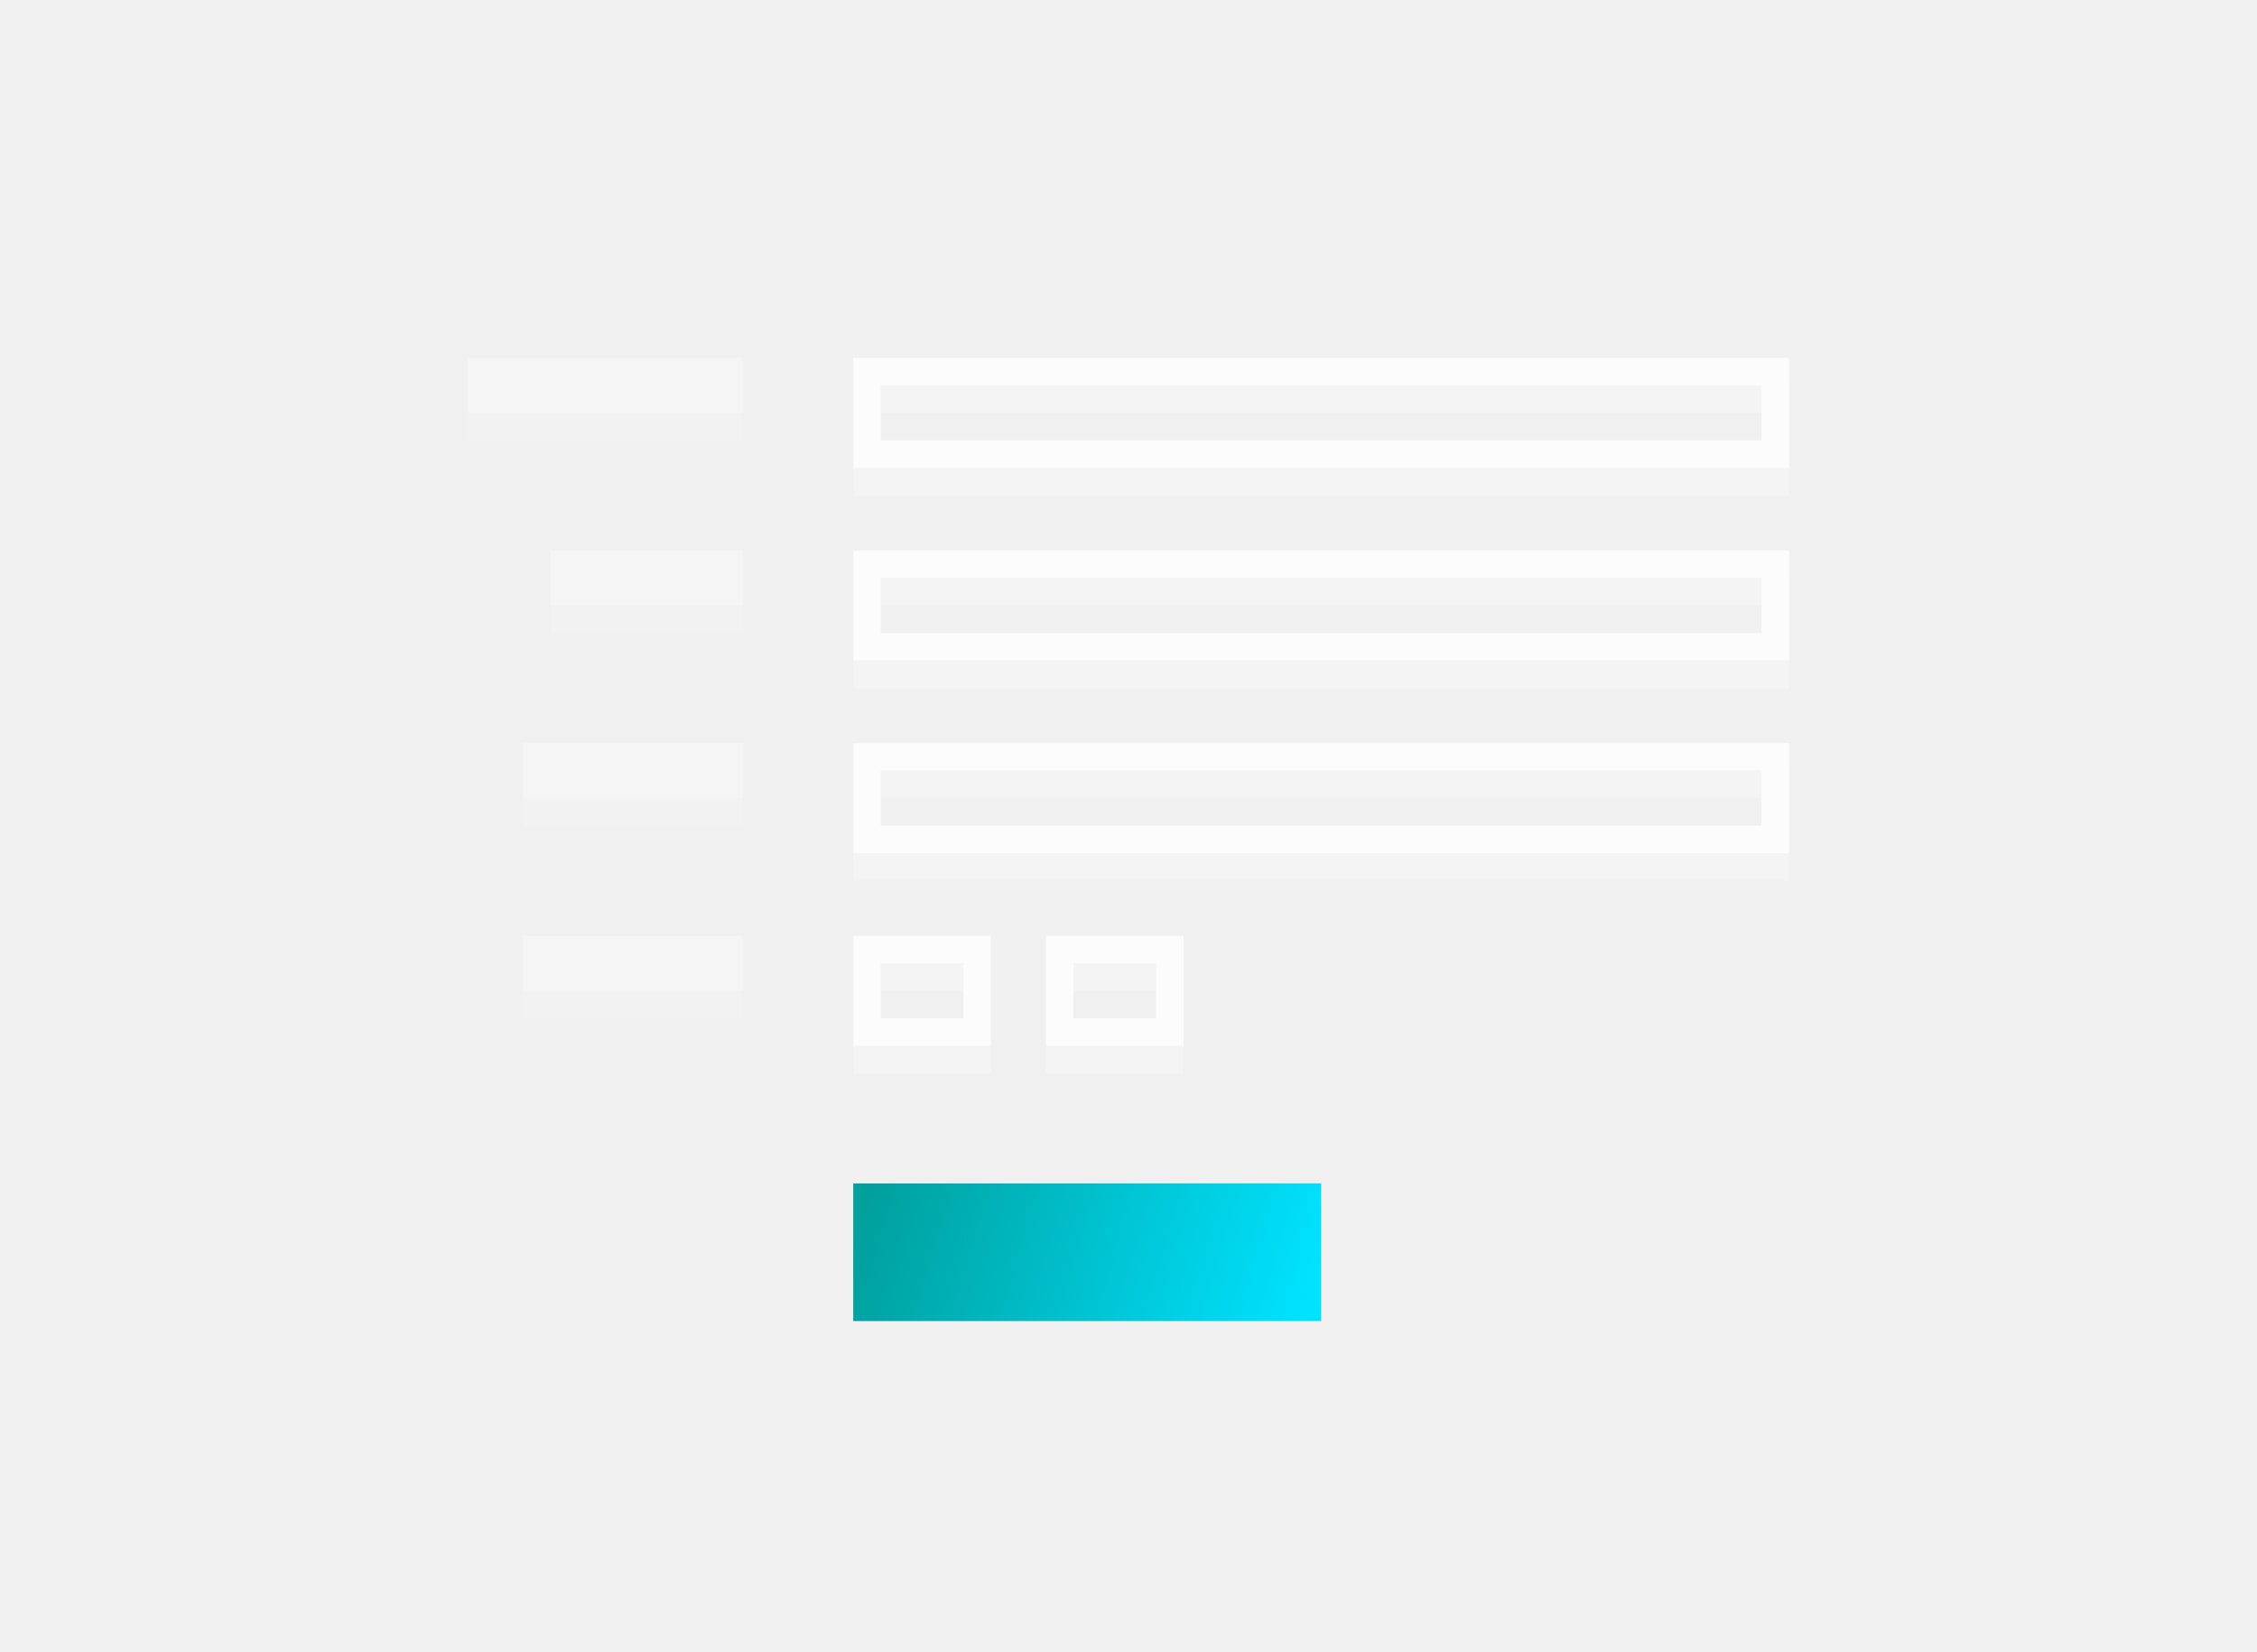
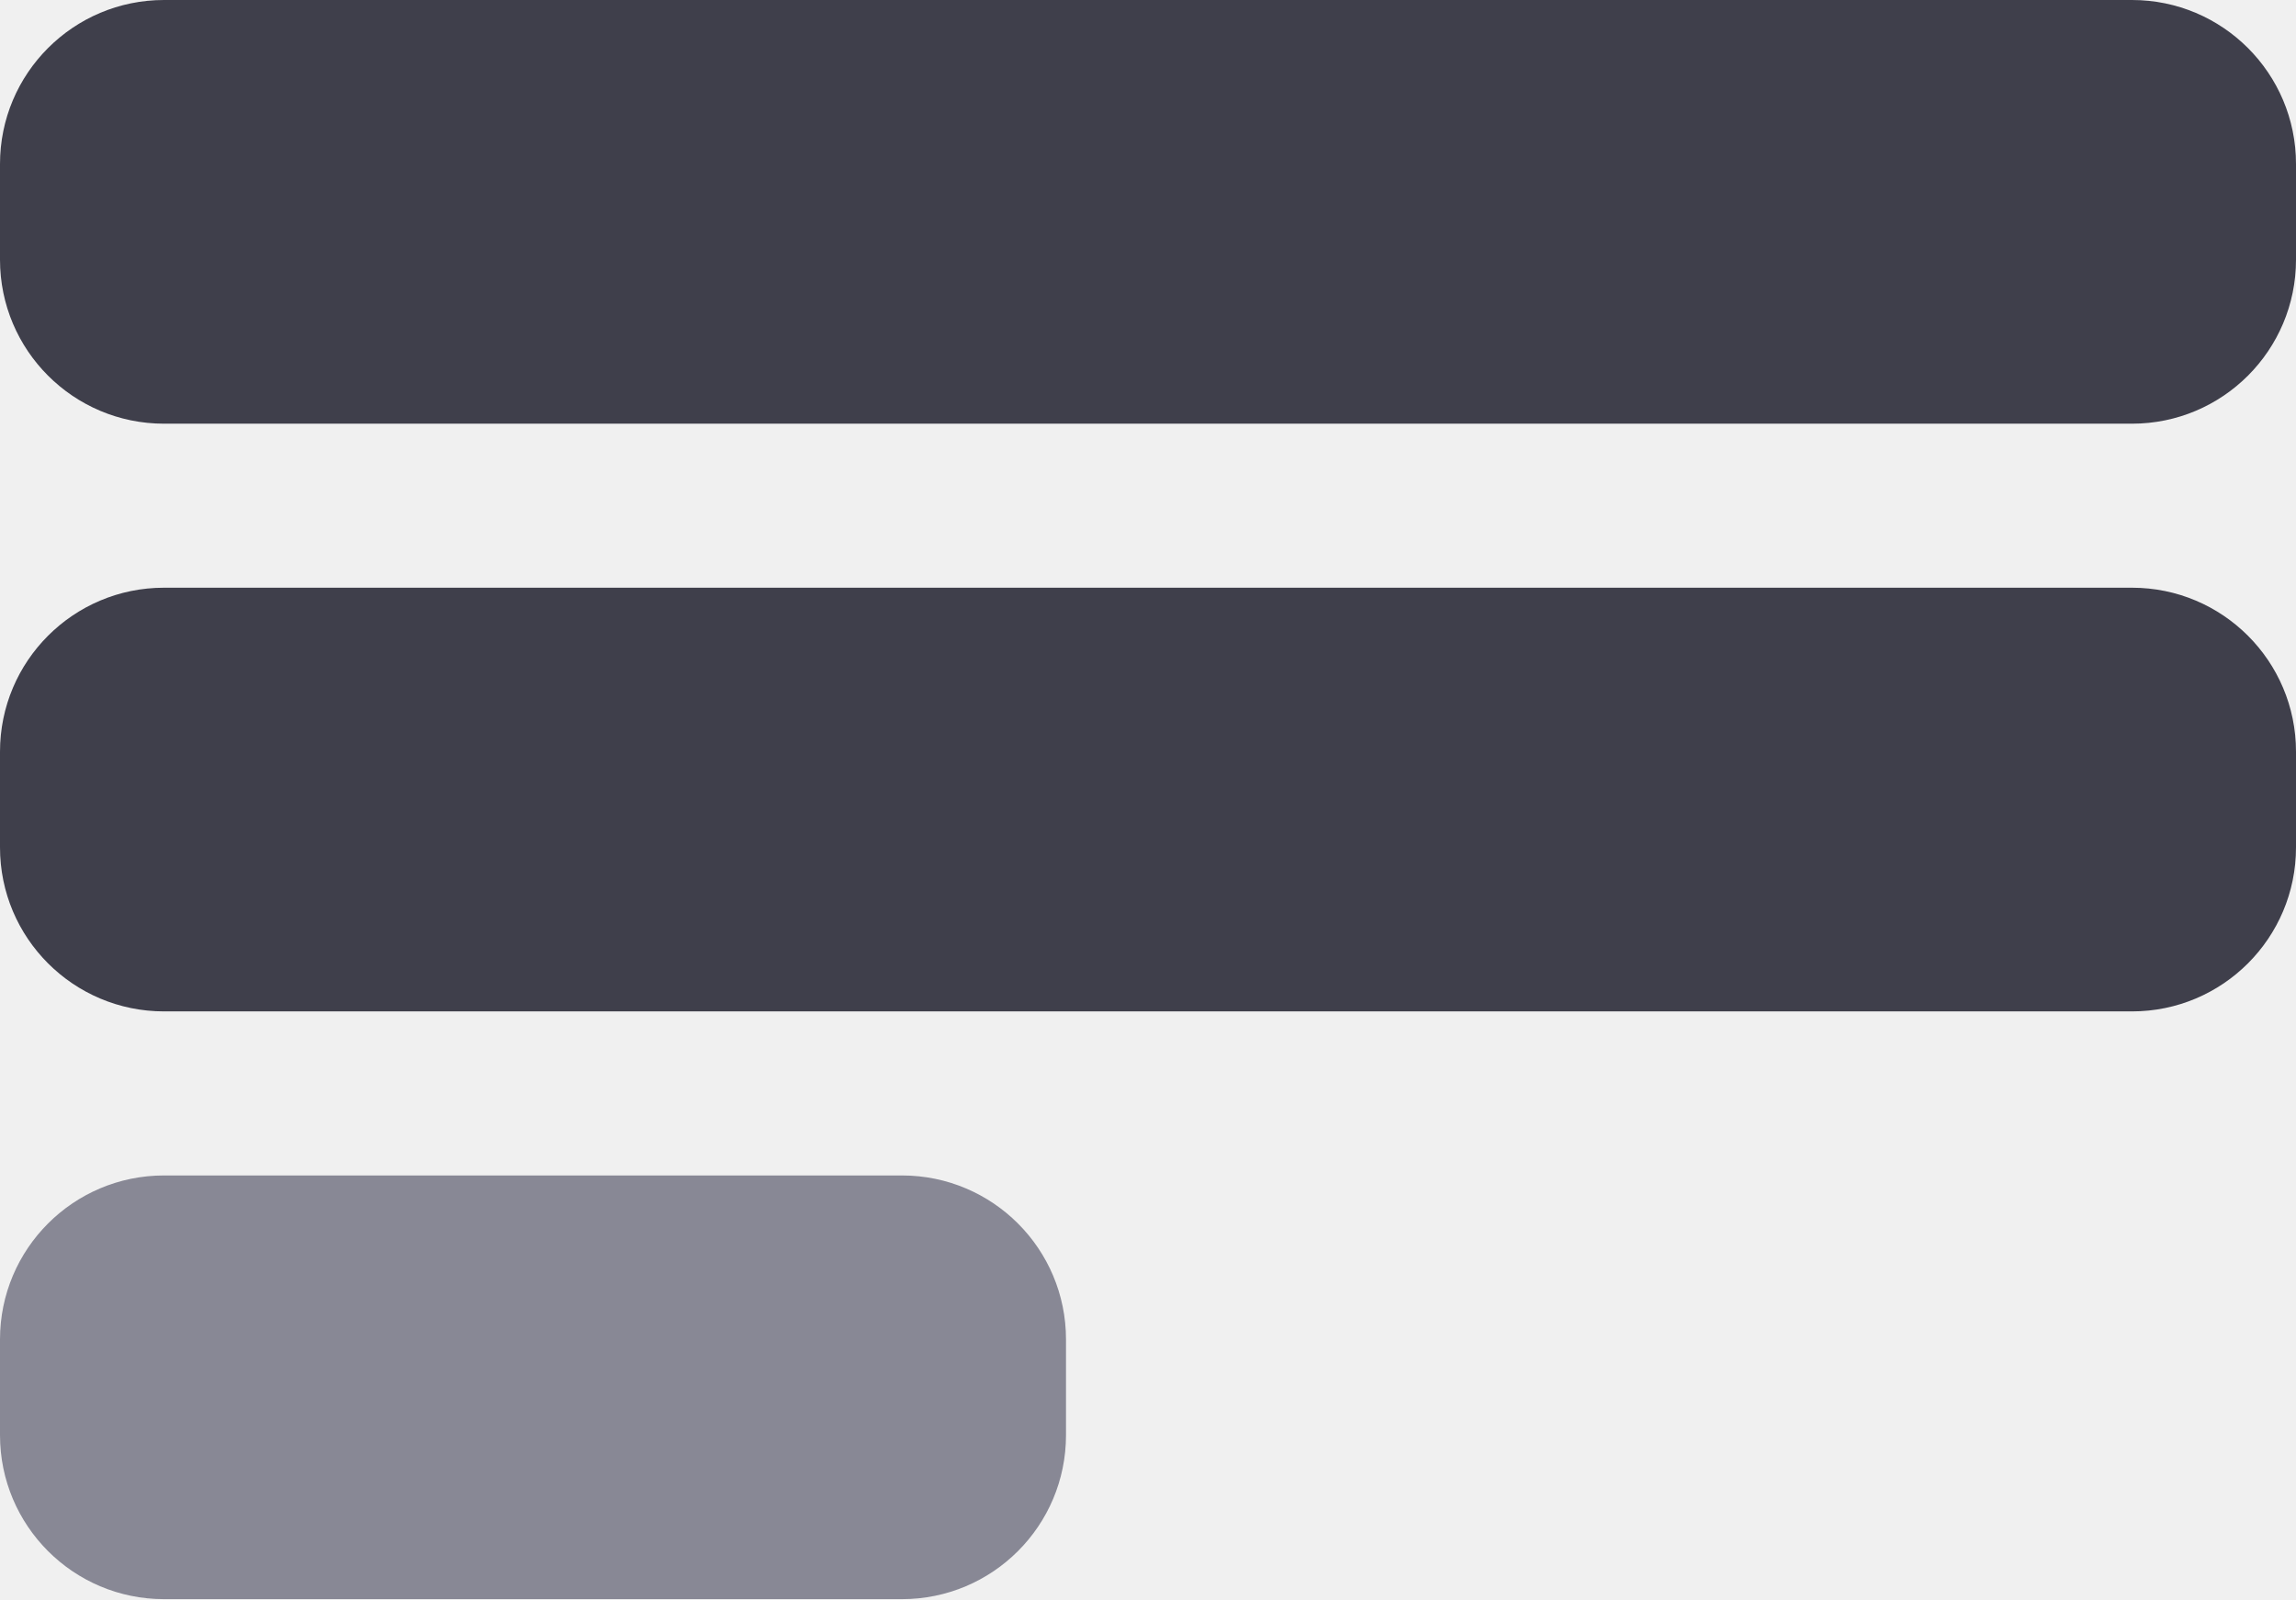
- <svg xmlns="http://www.w3.org/2000/svg" xmlns:xlink="http://www.w3.org/1999/xlink" width="82" height="60" viewBox="0 0 82 60">
-   <defs>
-     <path id="path-1" d="M19 21v4h-5v-4h5zm7 0v4h-5v-4h5zm-8 1h-3v2h3v-2zm7 0h-3v2h3v-2zm23-8v4H14v-4h34zm-1 1H15v2h32v-2zm1-8v4H14V7h34zm-1 1H15v2h32V8zm1-8v4H14V0h34zm-1 1H15v2h32V1z" />
-     <filter id="filter-2" width="102.9%" height="108%" x="-1.5%" y="-2%" filterUnits="objectBoundingBox">
-       <feOffset dy="1" in="SourceAlpha" result="shadowOffsetOuter1" />
-       <feComposite in="shadowOffsetOuter1" in2="SourceAlpha" operator="out" result="shadowOffsetOuter1" />
-       <feColorMatrix in="shadowOffsetOuter1" values="0 0 0 0 1   0 0 0 0 1   0 0 0 0 1  0 0 0 0.292 0" />
-     </filter>
-     <path id="path-3" d="M10 21v2H2v-2h8zm0-7v2H2v-2h8zm0-7v2H3V7h7zm0-7v2H0V0h10z" />
-     <filter id="filter-4" width="110%" height="108.7%" x="-5%" y="-2.2%" filterUnits="objectBoundingBox">
-       <feOffset dy="1" in="SourceAlpha" result="shadowOffsetOuter1" />
-       <feComposite in="shadowOffsetOuter1" in2="SourceAlpha" operator="out" result="shadowOffsetOuter1" />
-       <feColorMatrix in="shadowOffsetOuter1" values="0 0 0 0 1   0 0 0 0 1   0 0 0 0 1  0 0 0 0.1 0" />
-     </filter>
-     <linearGradient id="linearGradient-5" x1="0%" x2="100%" y1="45.675%" y2="54.325%">
-       <stop offset="0%" stop-color="#00A09D" />
-       <stop offset="100%" stop-color="#00E2FF" />
-     </linearGradient>
-   </defs>
-   <g fill="none" fill-rule="evenodd" class="snippets_thumbs">
-     <g class="s_website_form">
-       <rect width="82" height="60" class="bg" />
-       <g class="group" transform="translate(17 13)">
-         <g class="combined_shape">
-           <use fill="#000" filter="url(#filter-2)" xlink:href="#path-1" />
-           <use fill="#FFF" fill-opacity=".78" xlink:href="#path-1" />
-         </g>
-         <g class="combined_shape">
-           <use fill="#000" filter="url(#filter-4)" xlink:href="#path-3" />
-           <use fill="#FFF" fill-opacity=".348" xlink:href="#path-3" />
-         </g>
-         <rect width="17" height="5" x="14" y="30" fill="url(#linearGradient-5)" class="rectangle" />
-       </g>
-     </g>
-   </g>
+ <svg xmlns="http://www.w3.org/2000/svg" width="56" height="39" viewBox="0 0 56 39" fill="none">
+   <rect width="56" height="10.333" rx="4" fill="#3F3F4B" />
+   <rect y="14.333" width="56" height="10.333" rx="4" fill="#3F3F4B" />
+   <rect y="28.667" width="26" height="10.333" rx="4" fill="#888895" />
</svg>
